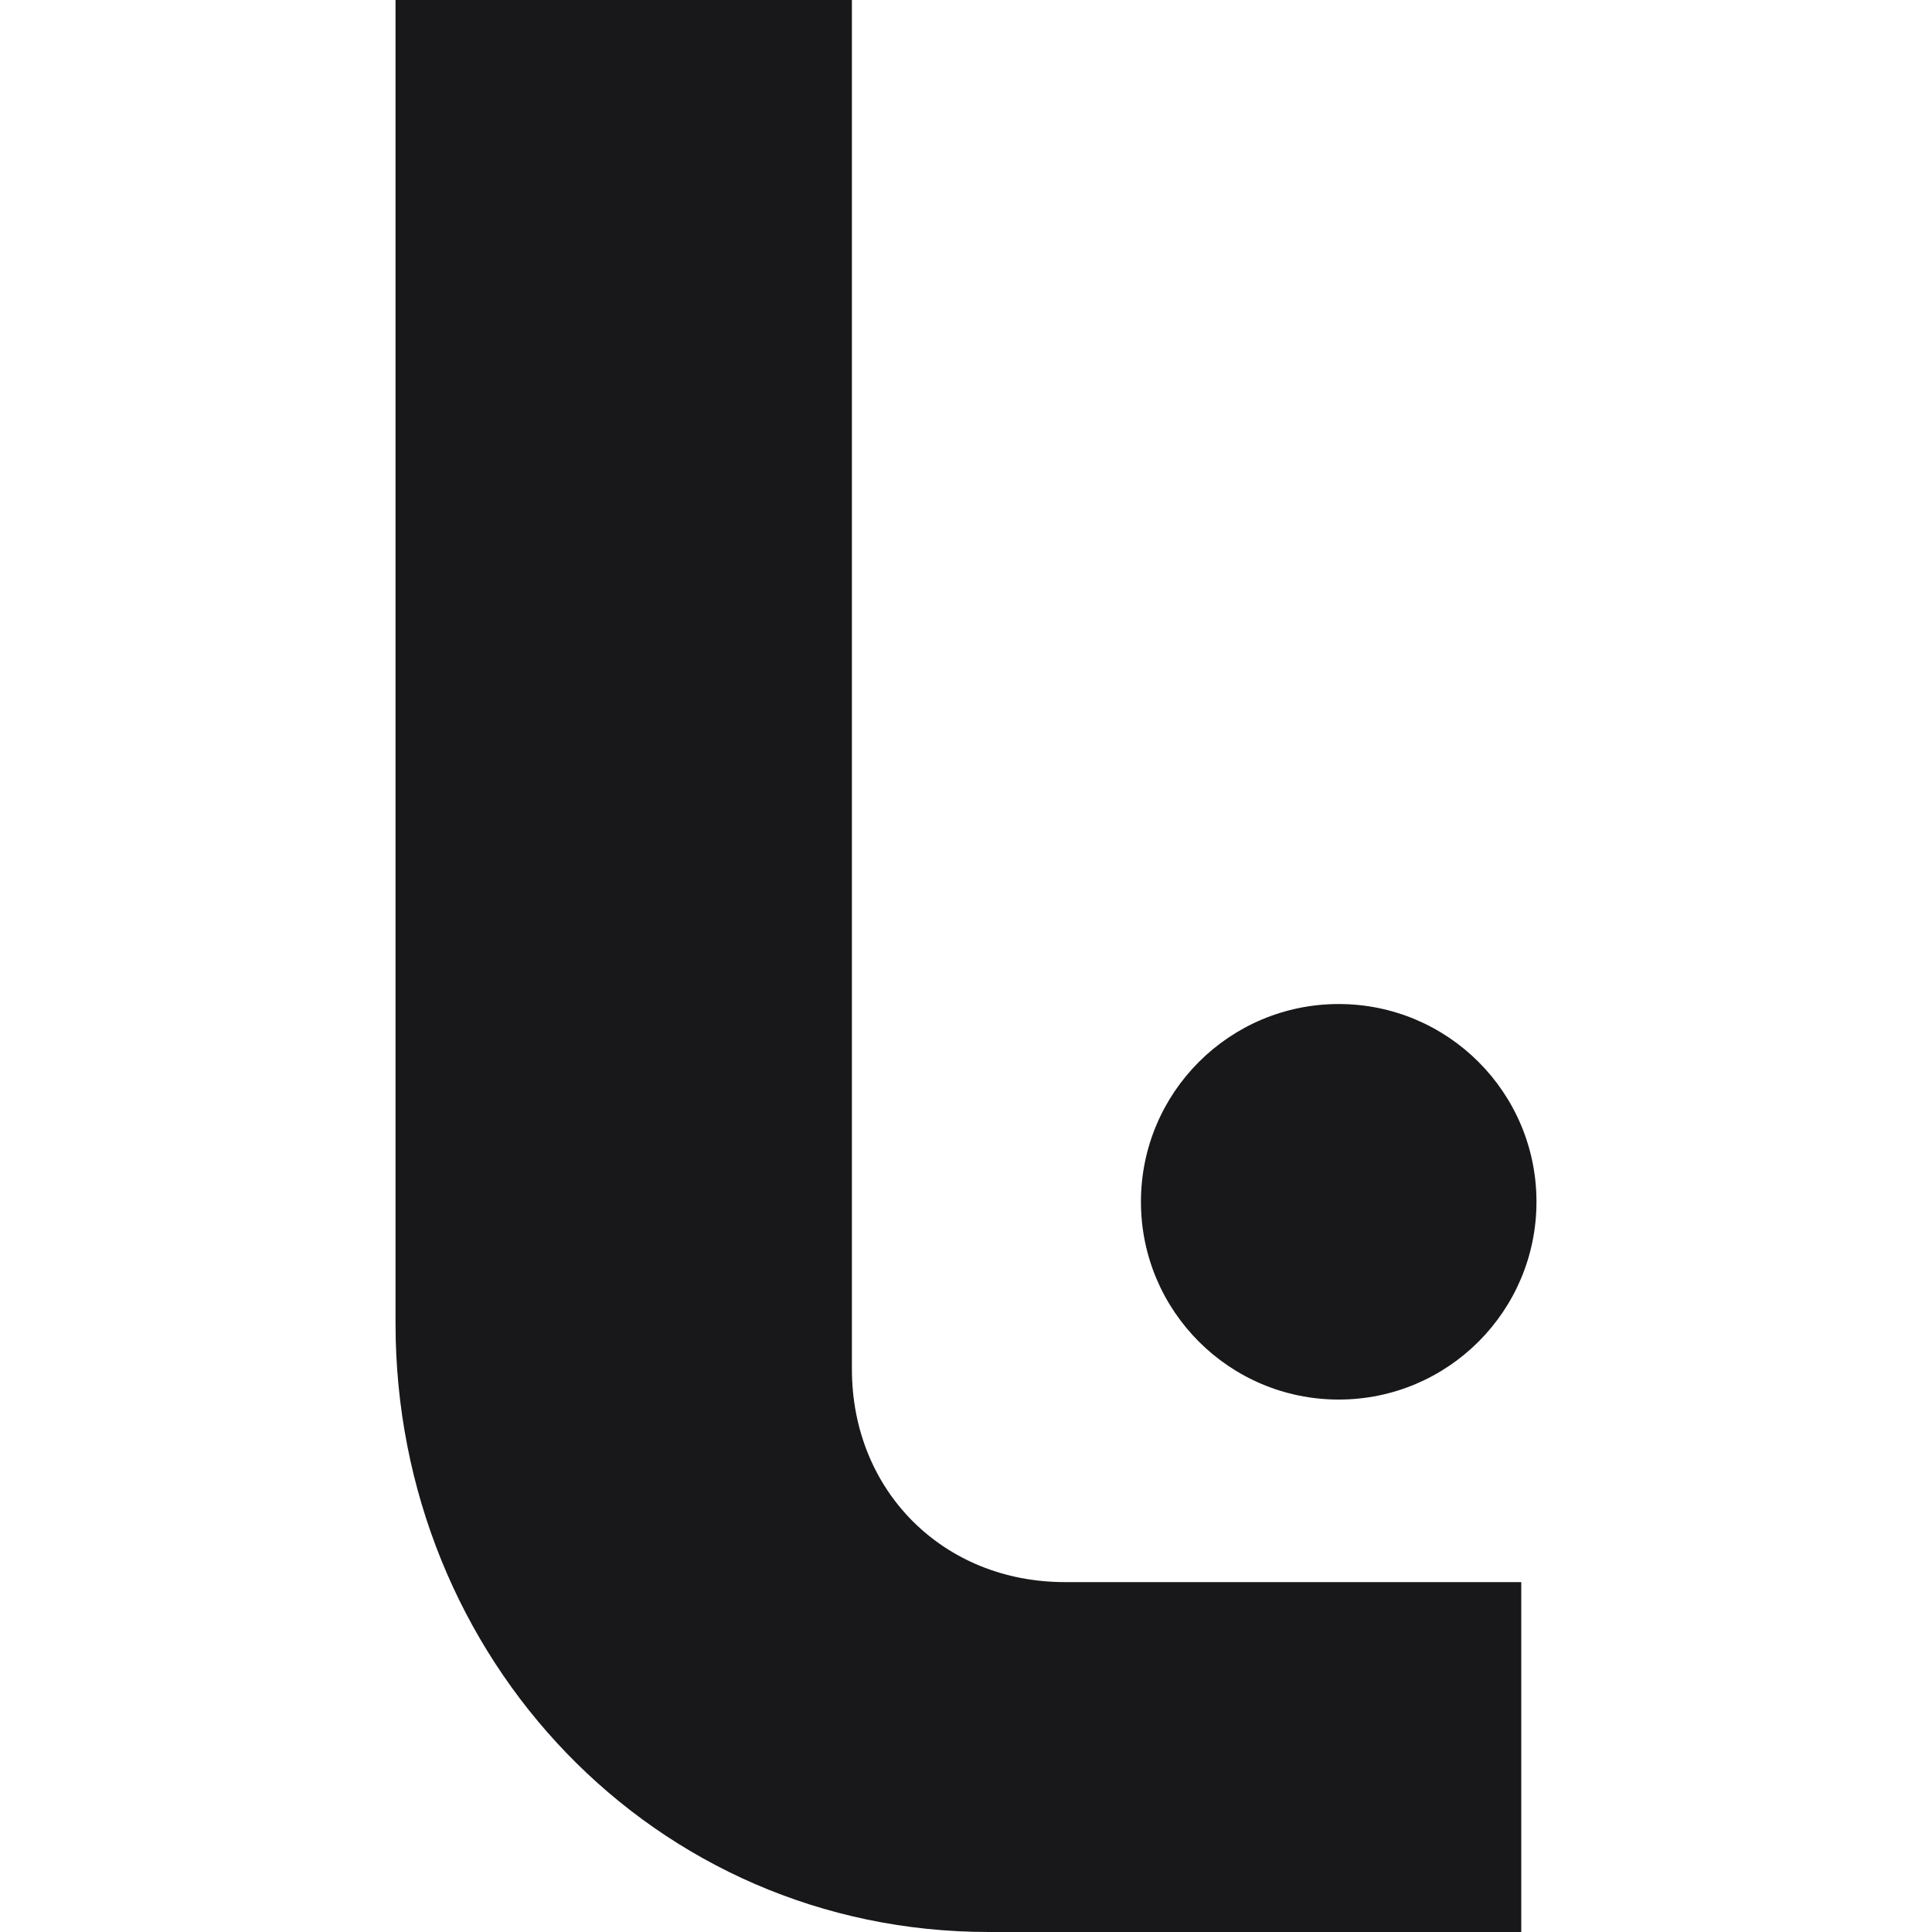
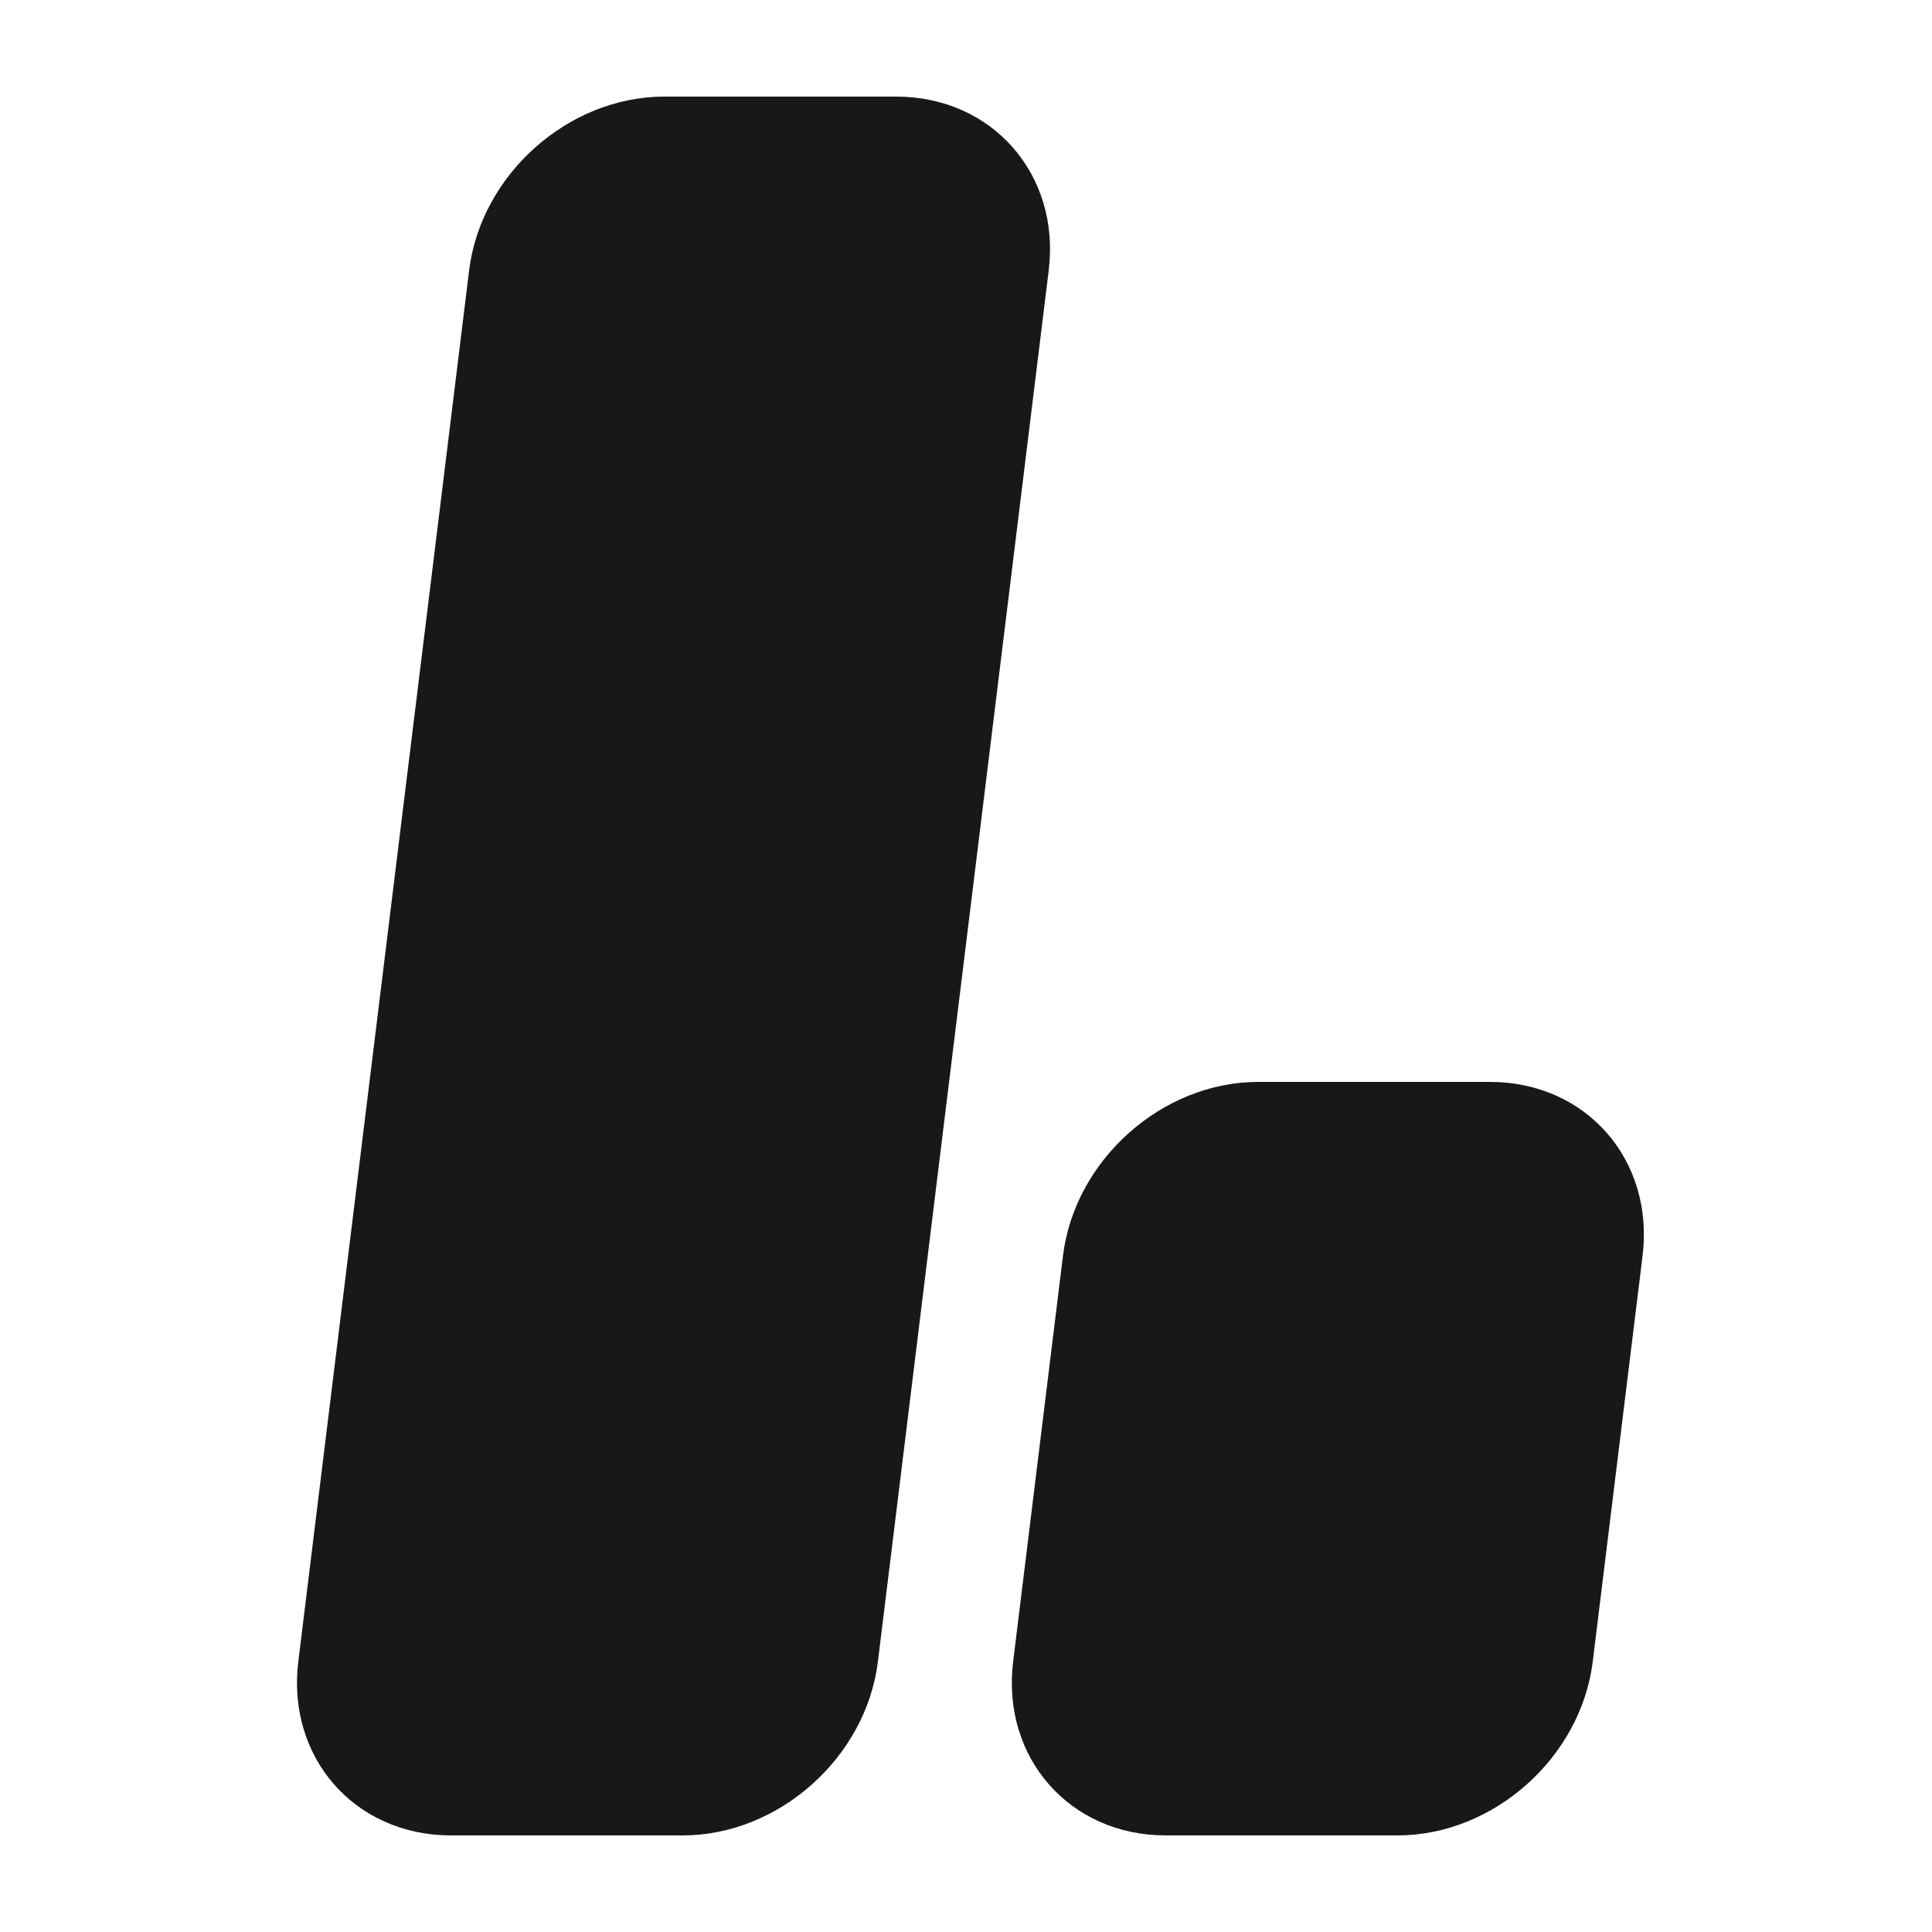
- <svg xmlns="http://www.w3.org/2000/svg" viewBox="31.5 18.5 37.5 63.5" width="100" height="100" fill="none">
-   {/* Sleek Minimalist 'L' Lettermark with Round Dot (No margins for max size) */}
-   <path d="M31.5 18.5H46.5V63.5C46.5 67.5 49.5 70.5 53.5 70.5H68.5V82H51C40 82 31.5 73 31.5 62V18.5Z" fill="#18181b" />
-   <circle cx="62.5" cy="58" r="6.5" fill="#18181b" />
+ <svg xmlns="http://www.w3.org/2000/svg" viewBox="0 0 100 100" width="100" height="100" fill="none">
+   <g transform="skewX(-7)">
+     <rect x="26" y="5" width="30" height="90" rx="9" fill="#18181b" />
+     <rect x="63" y="56" width="30" height="39" rx="9" fill="#18181b" />
+   </g>
</svg>
